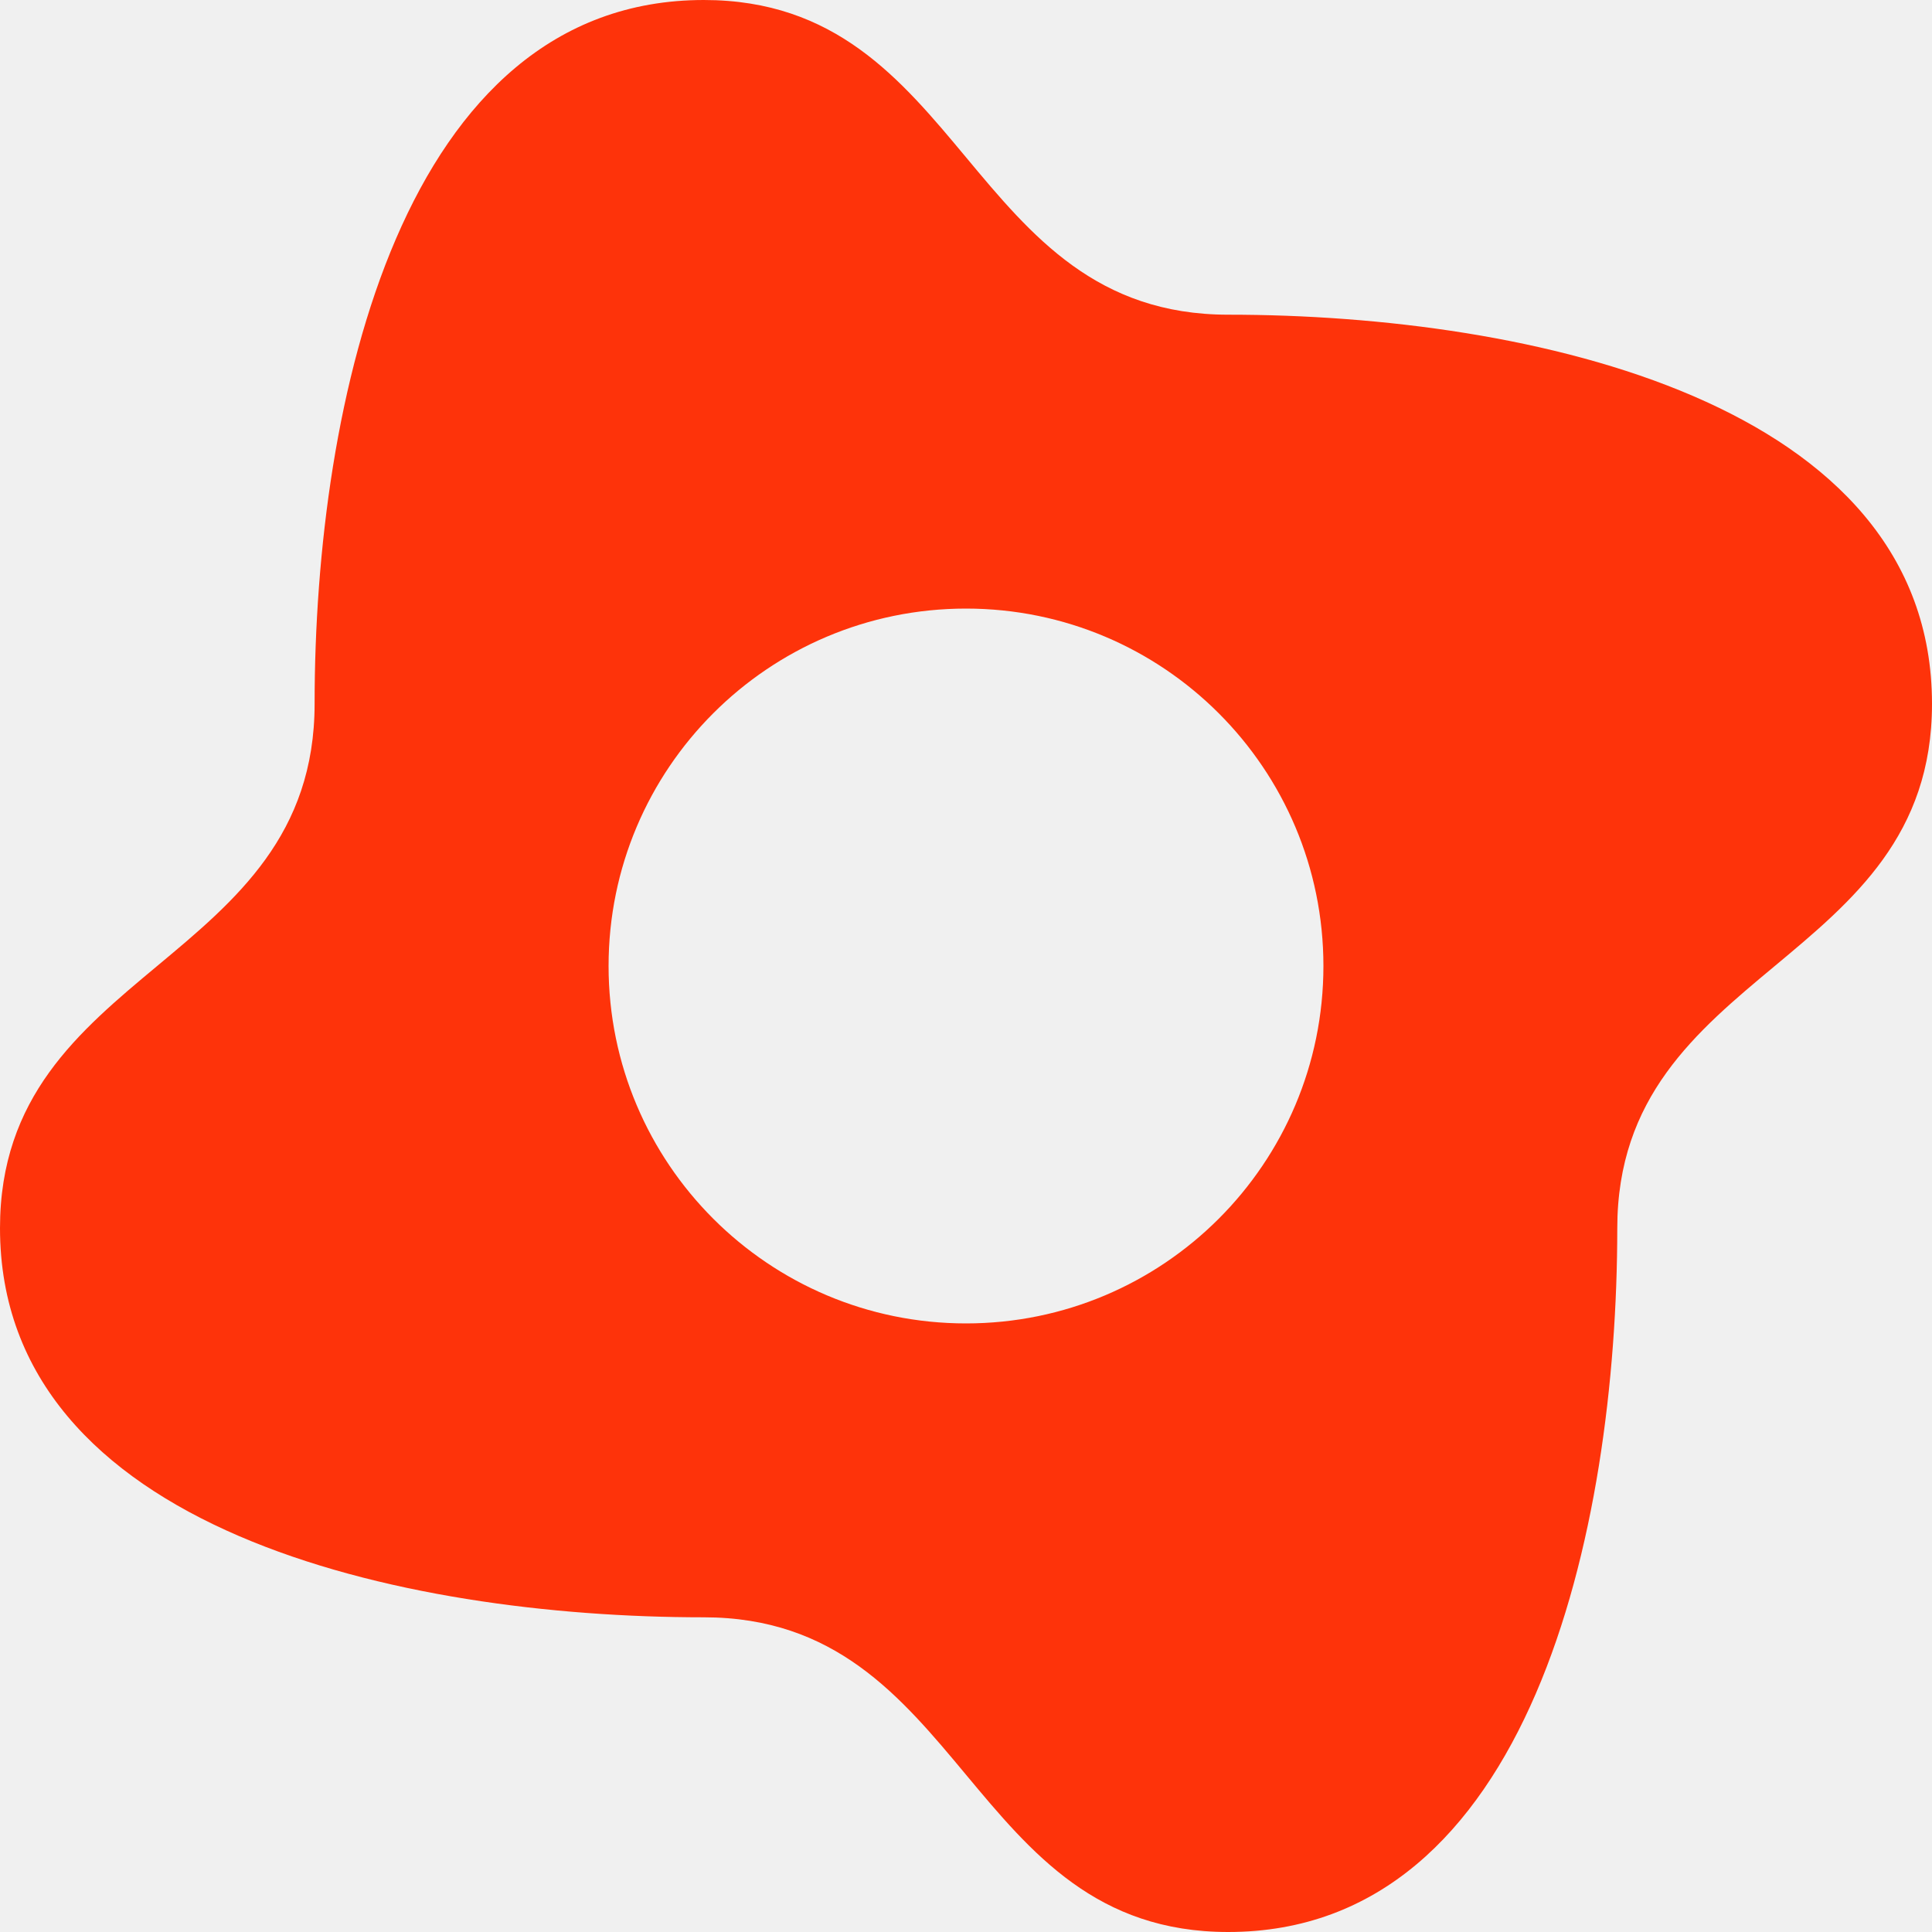
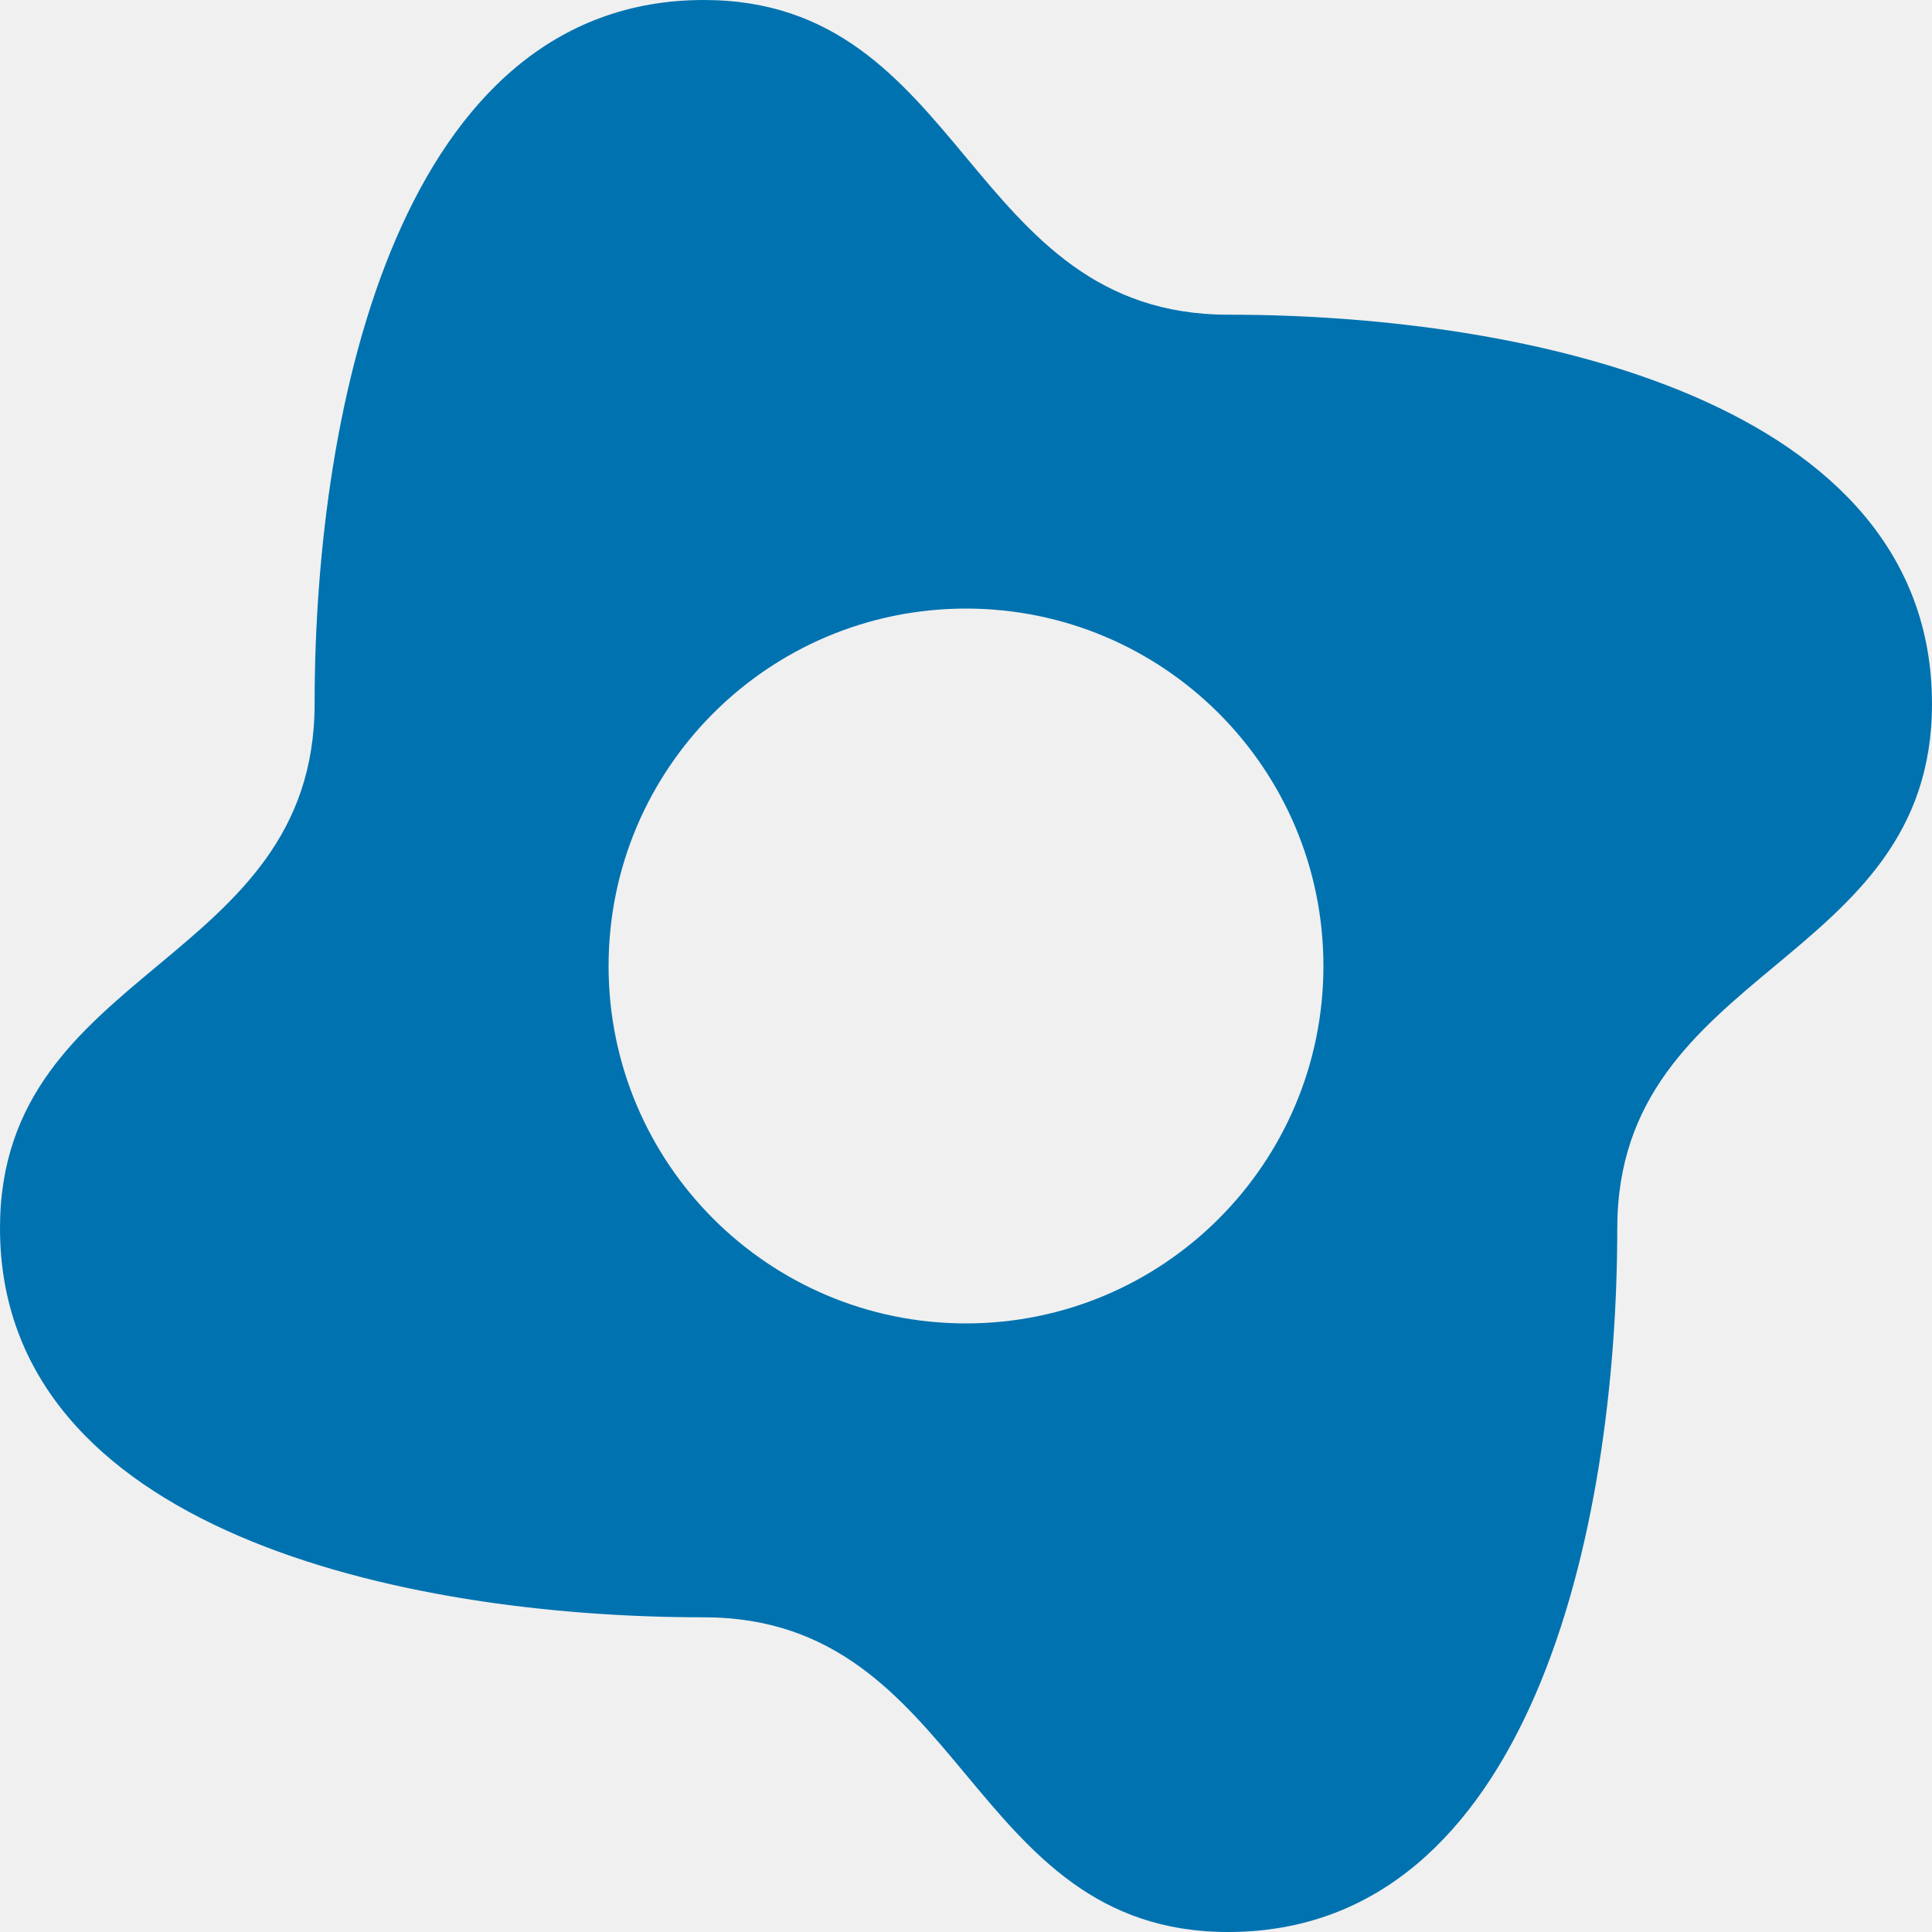
<svg xmlns="http://www.w3.org/2000/svg" width="70" height="70" viewBox="0 0 70 70" fill="none">
  <g clip-path="url(#clip0_149_3695)">
-     <path fill-rule="evenodd" clip-rule="evenodd" d="M34.998 64.299C37.373 67.15 39.748 70 44.499 70C55.434 70 58.593 55.455 58.597 44.505C58.597 39.754 61.448 37.379 64.299 35.004C67.149 32.629 70 30.254 70 25.504C70 14.565 55.434 11.402 44.503 11.402C39.753 11.402 37.377 8.552 35.002 5.701C32.627 2.851 30.252 0 25.501 0C14.562 0 11.399 14.565 11.399 25.496C11.399 30.246 8.549 32.621 5.699 34.996C2.85 37.371 0 39.746 0 44.497C0 55.435 14.562 58.598 25.497 58.598C30.247 58.598 32.623 61.448 34.998 64.299ZM35 47.95C42.152 47.95 47.95 42.152 47.95 35C47.95 27.848 42.152 22.05 35 22.05C27.848 22.05 22.05 27.848 22.05 35C22.05 42.152 27.848 47.95 35 47.95Z" fill="#FE330A" />
+     <path fill-rule="evenodd" clip-rule="evenodd" d="M34.998 64.299C37.373 67.15 39.748 70 44.499 70C55.434 70 58.593 55.455 58.597 44.505C58.597 39.754 61.448 37.379 64.299 35.004C67.149 32.629 70 30.254 70 25.504C70 14.565 55.434 11.402 44.503 11.402C39.753 11.402 37.377 8.552 35.002 5.701C32.627 2.851 30.252 0 25.501 0C14.562 0 11.399 14.565 11.399 25.496C11.399 30.246 8.549 32.621 5.699 34.996C2.85 37.371 0 39.746 0 44.497C0 55.435 14.562 58.598 25.497 58.598C30.247 58.598 32.623 61.448 34.998 64.299ZM35 47.95C42.152 47.95 47.95 42.152 47.95 35C47.95 27.848 42.152 22.05 35 22.05C27.848 22.05 22.05 27.848 22.05 35C22.05 42.152 27.848 47.95 35 47.95Z" fill="#0072b0" />
  </g>
-   <defs>
-     <clipPath id="clip0_149_3695">
+   <defs fill="#0072b0">
+     <clipPath id="clip0_149_3695" fill="#0072b0">
      <rect width="70" height="70" fill="white" />
    </clipPath>
  </defs>
</svg>
